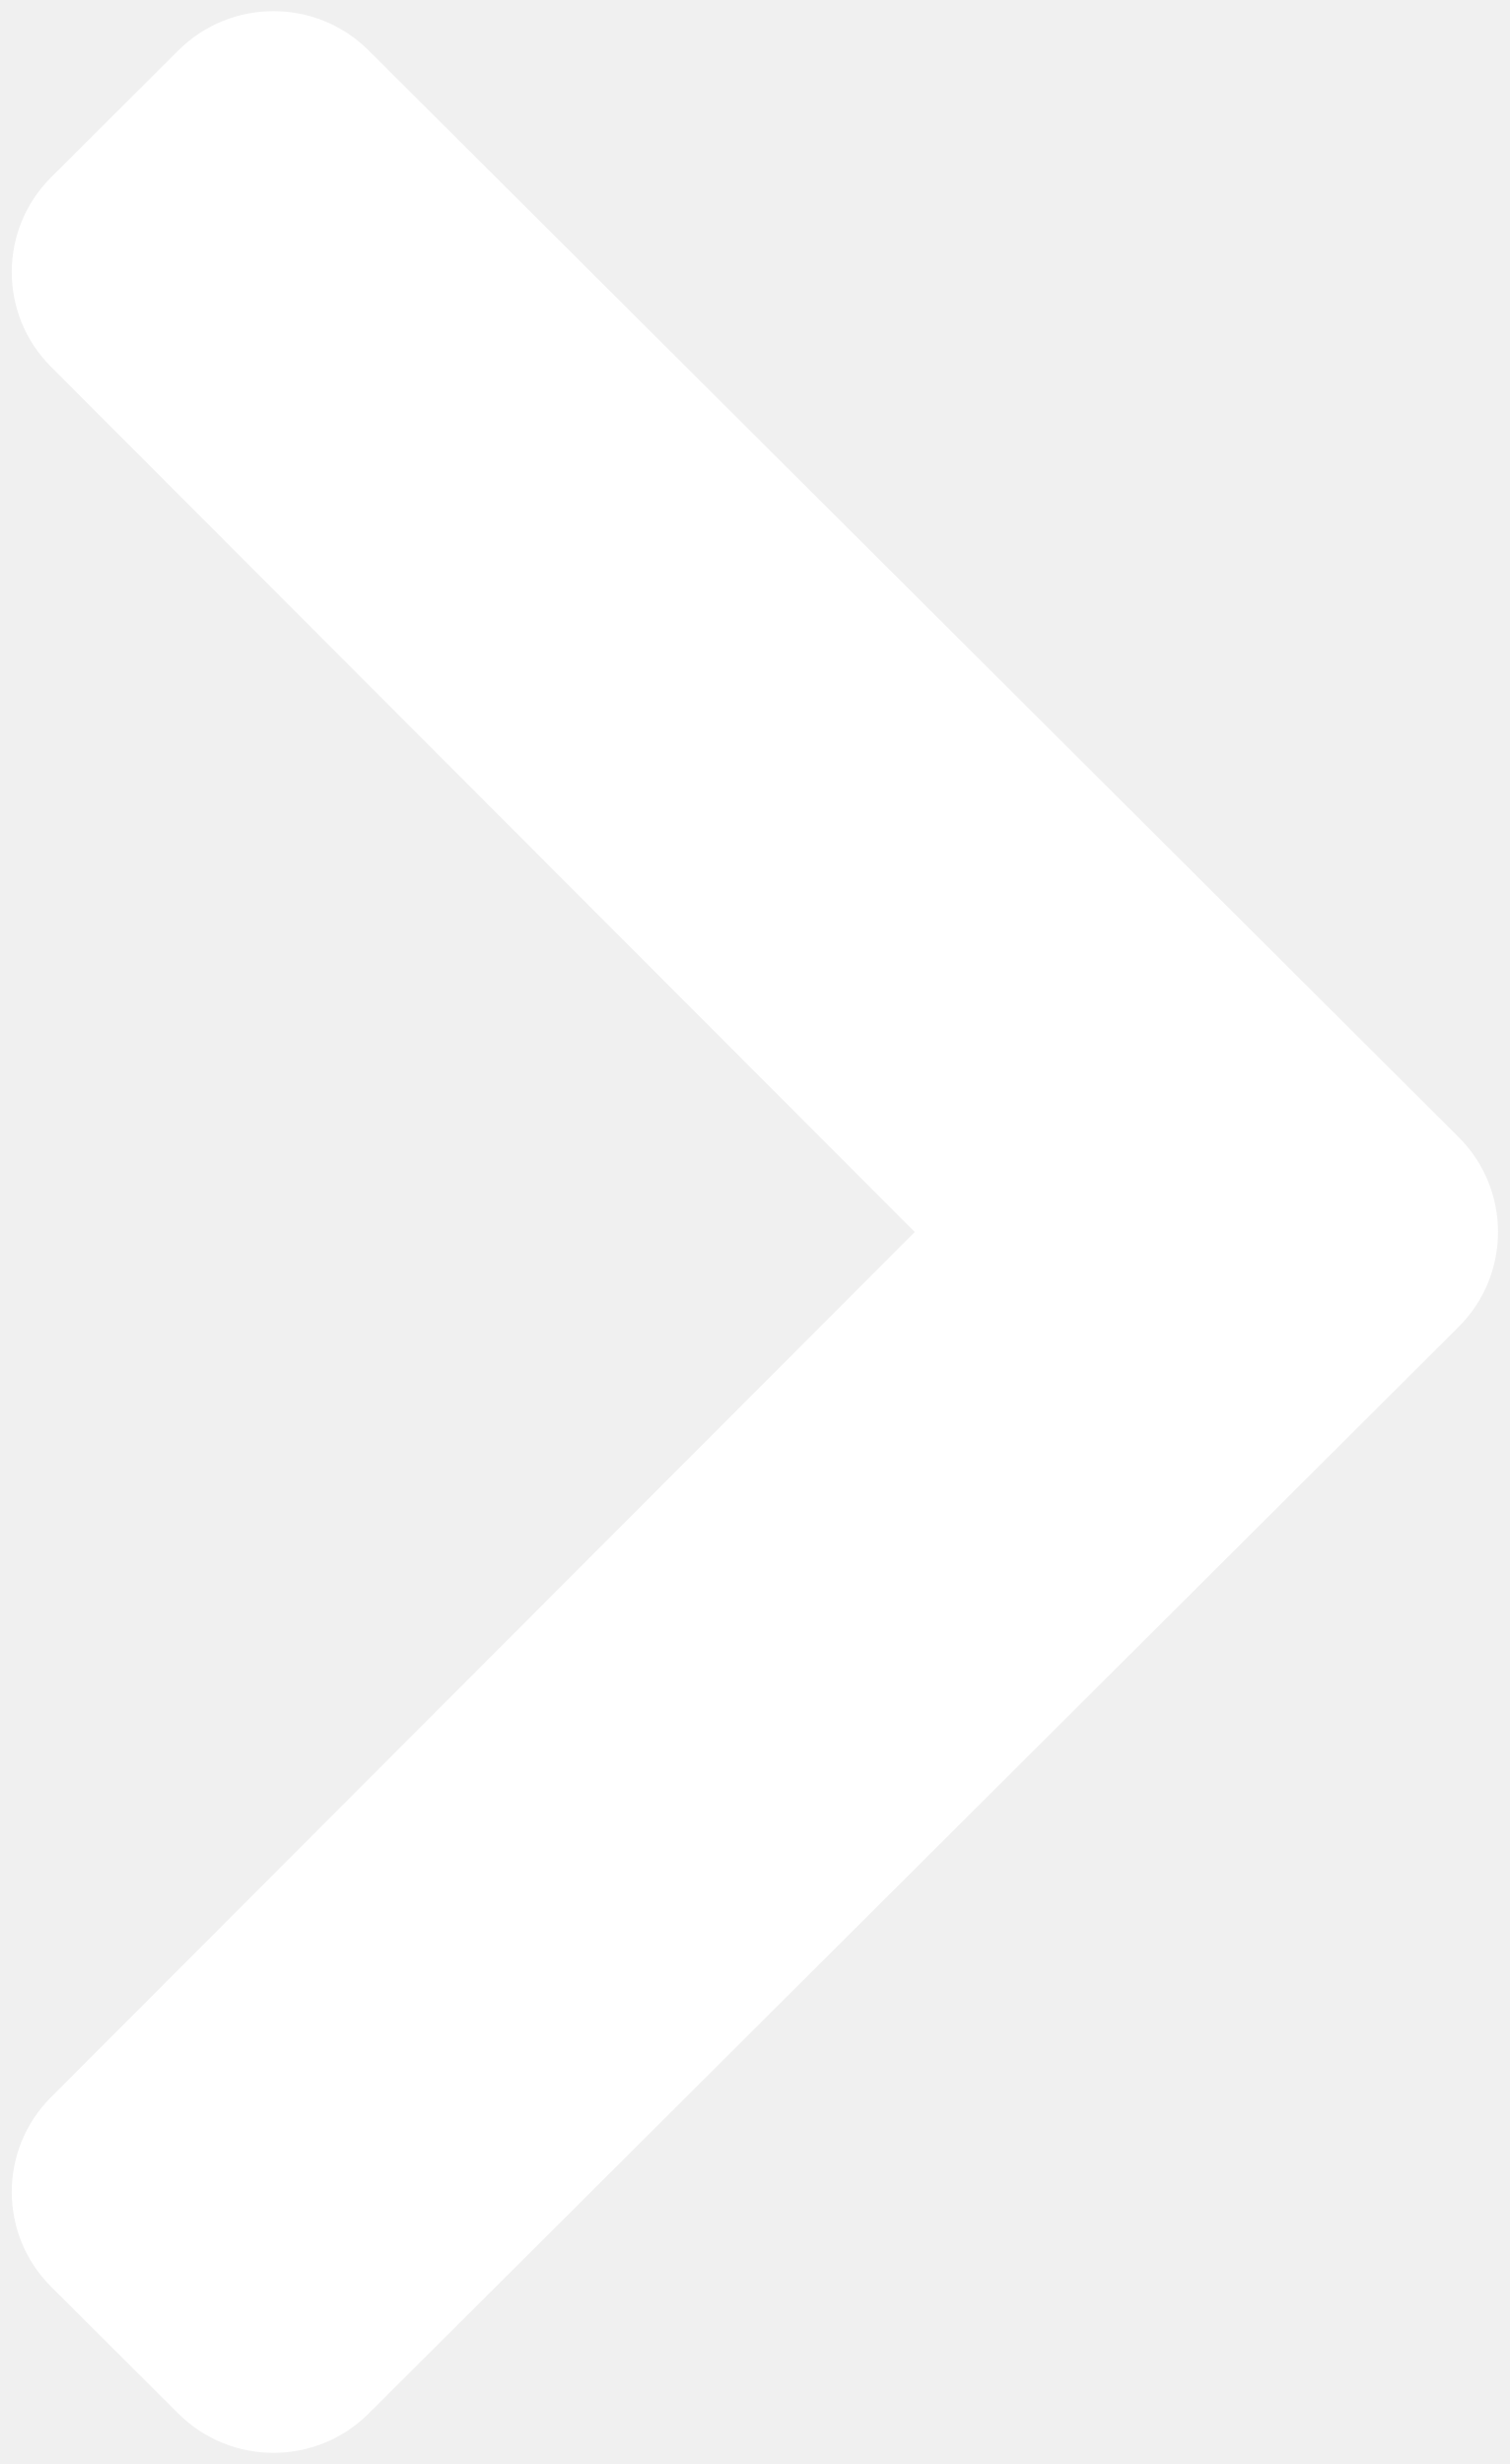
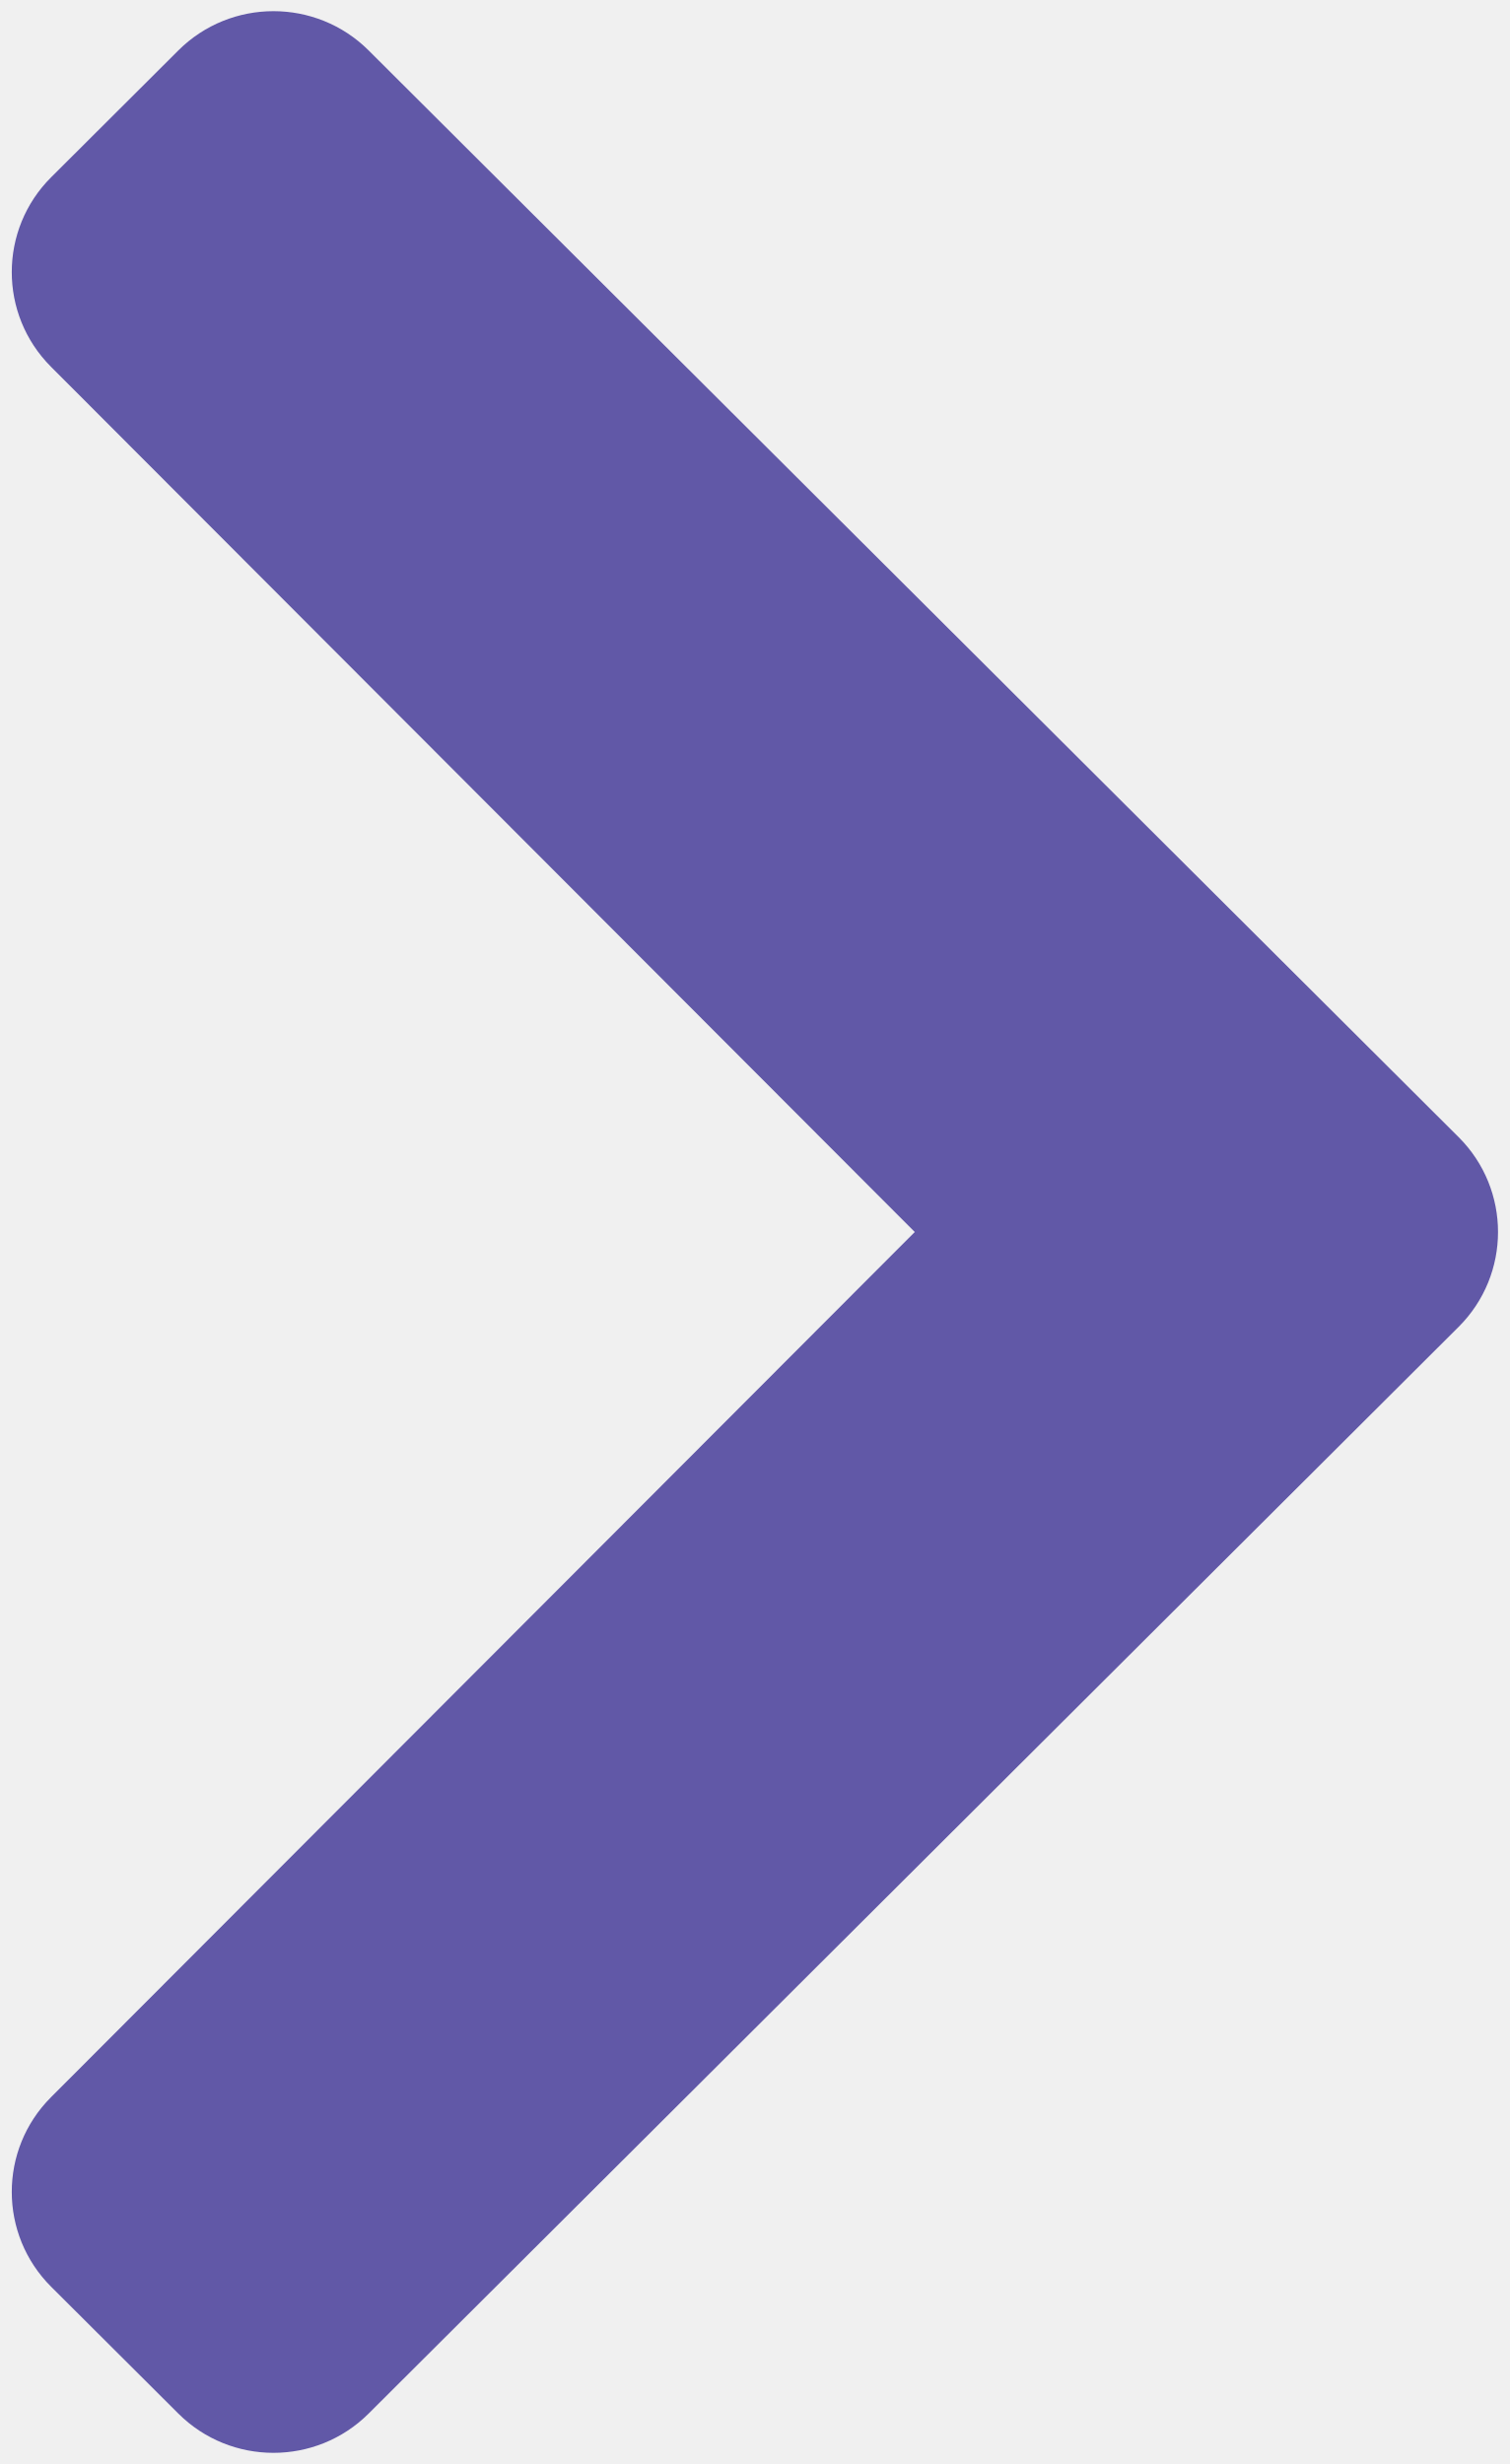
<svg xmlns="http://www.w3.org/2000/svg" width="106" height="173" viewBox="0 0 106 173" fill="none">
-   <path d="M102.406 93.162L25.883 169.457C22.193 173.137 16.209 173.137 12.519 169.457L3.594 160.559C-0.09 156.885 -0.098 150.932 3.578 147.25L64.224 86.5L3.578 25.75C-0.098 22.069 -0.09 16.115 3.594 12.442L12.519 3.543C16.21 -0.136 22.193 -0.136 25.883 3.543L102.406 79.838C106.096 83.517 106.096 89.483 102.406 93.162Z" fill="white" />
+   <path d="M102.406 93.162L25.883 169.457C22.193 173.137 16.209 173.137 12.519 169.457L3.594 160.559C-0.09 156.885 -0.098 150.932 3.578 147.25L64.224 86.5L3.578 25.75C-0.098 22.069 -0.09 16.115 3.594 12.442L12.519 3.543C16.21 -0.136 22.193 -0.136 25.883 3.543L102.406 79.838C106.096 83.517 106.096 89.483 102.406 93.162Z" fill="#6158a7" />
</svg>
